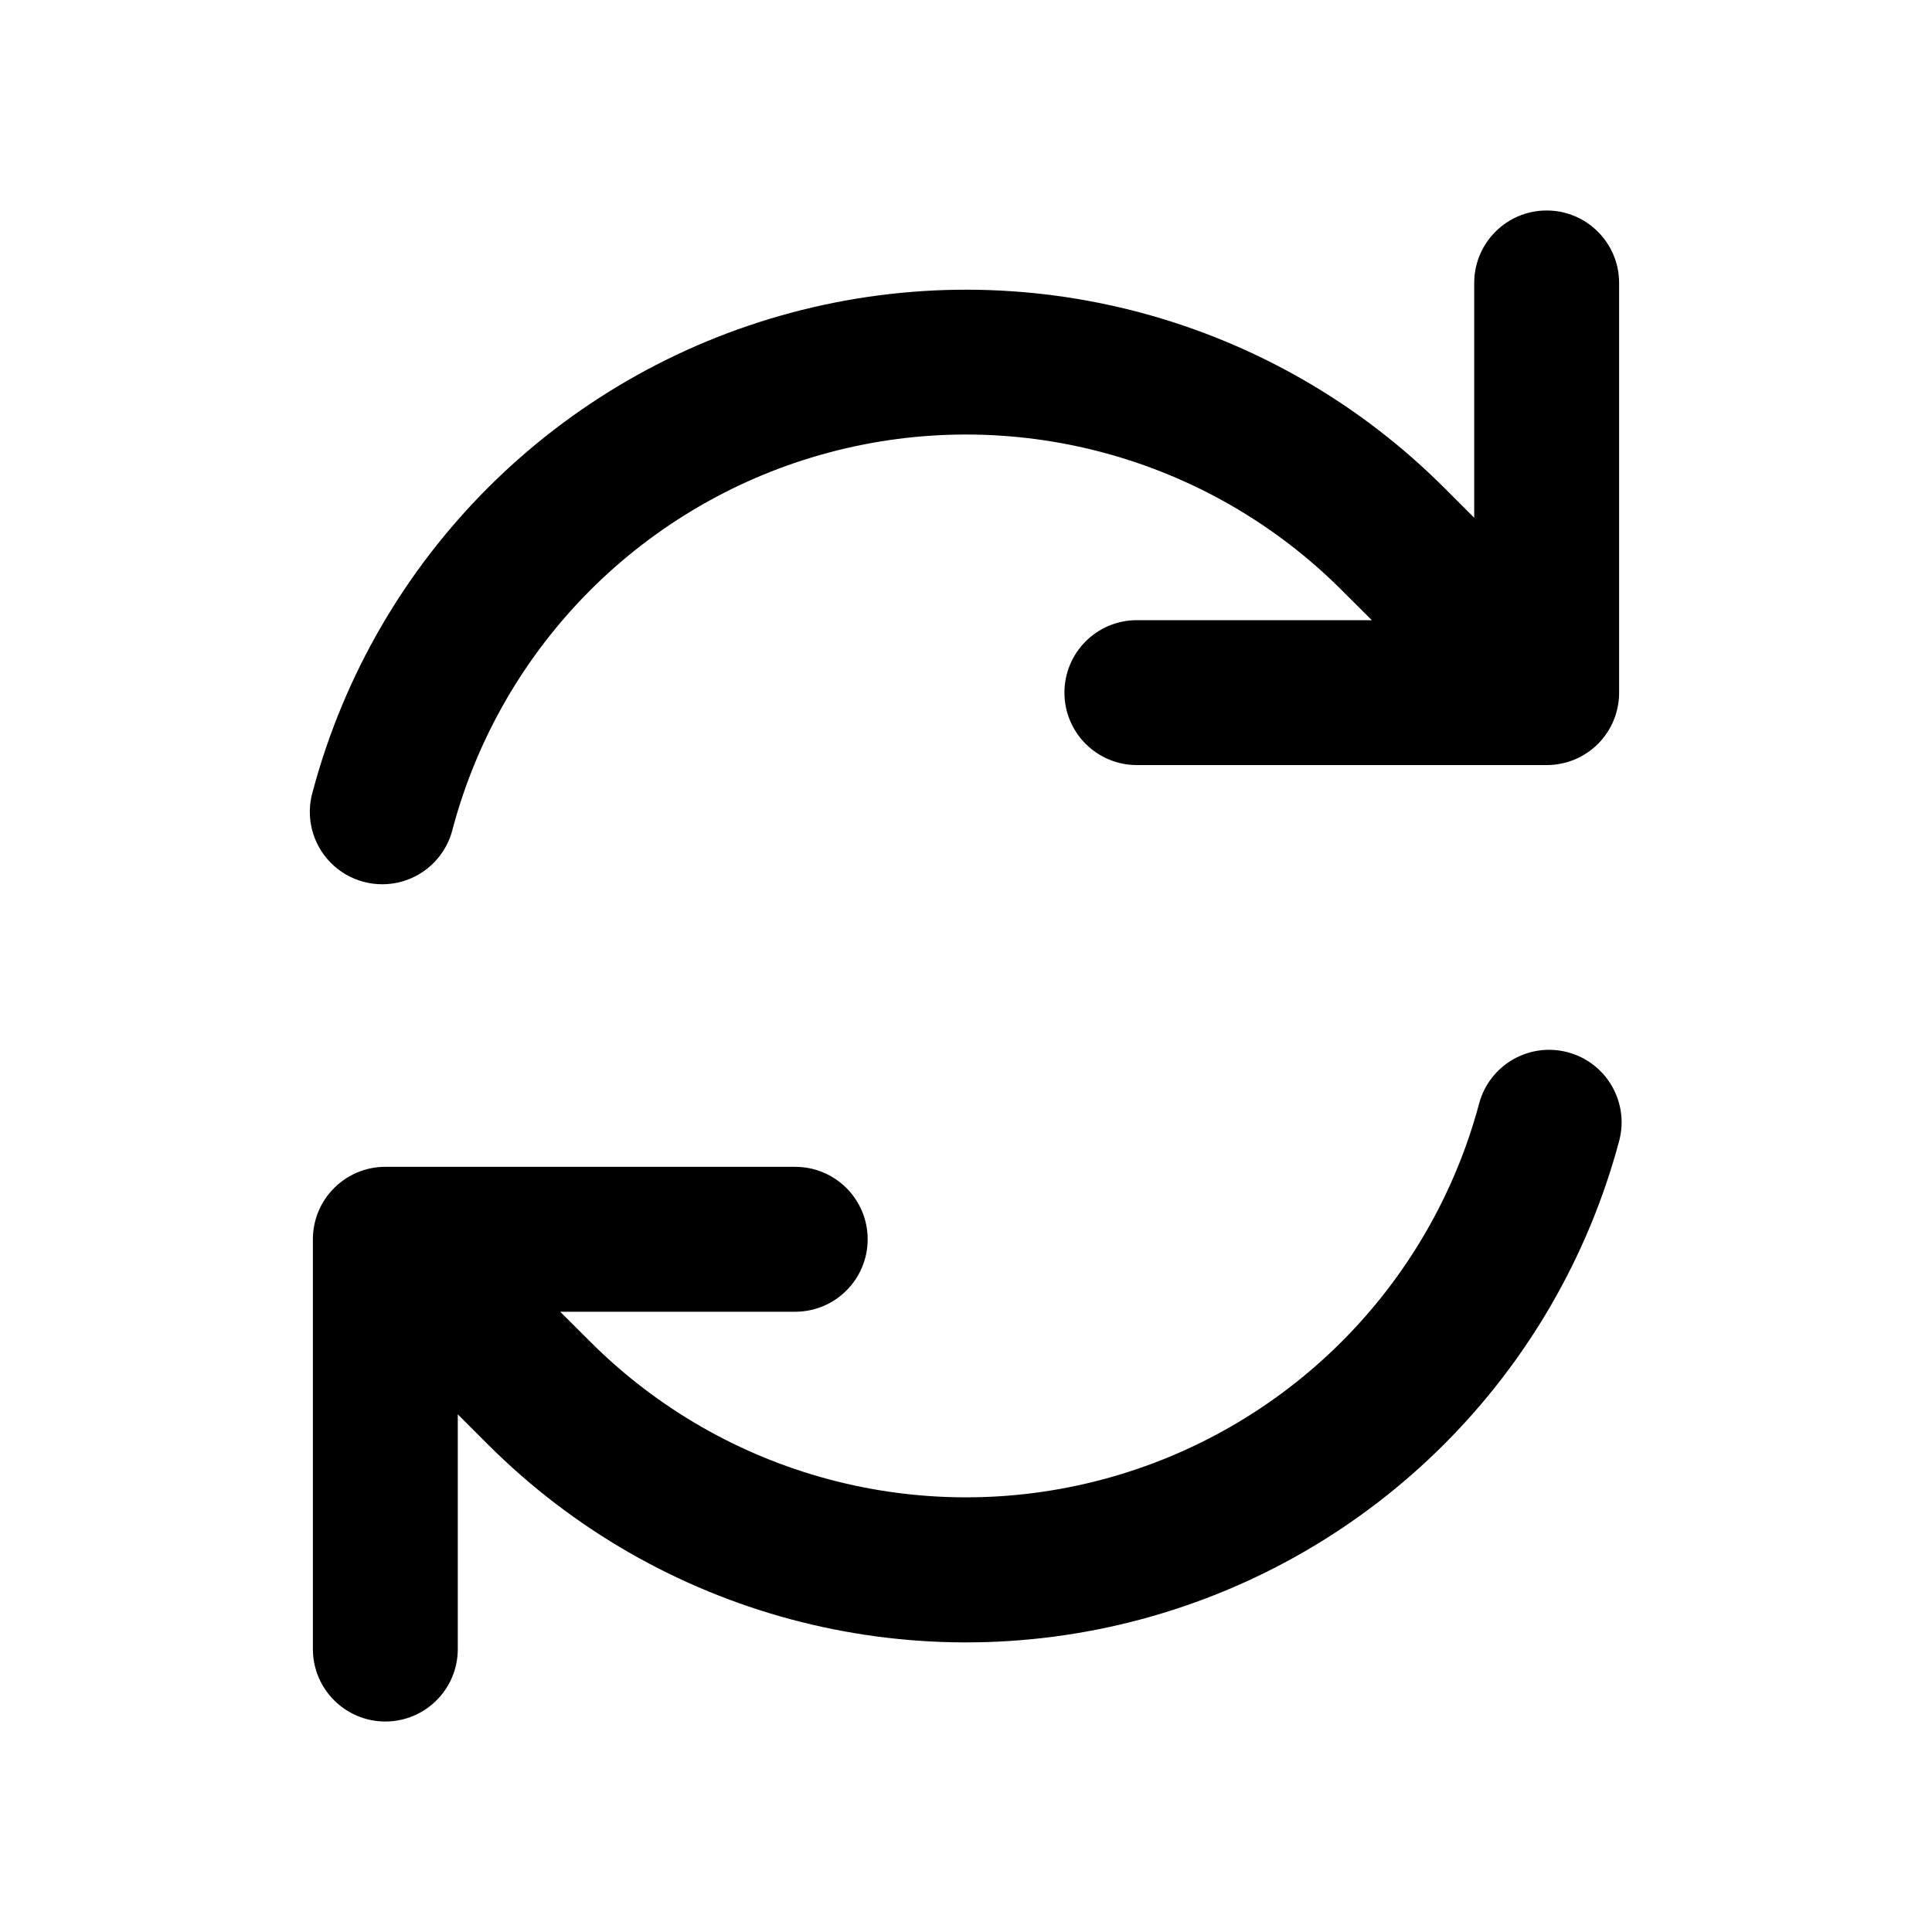
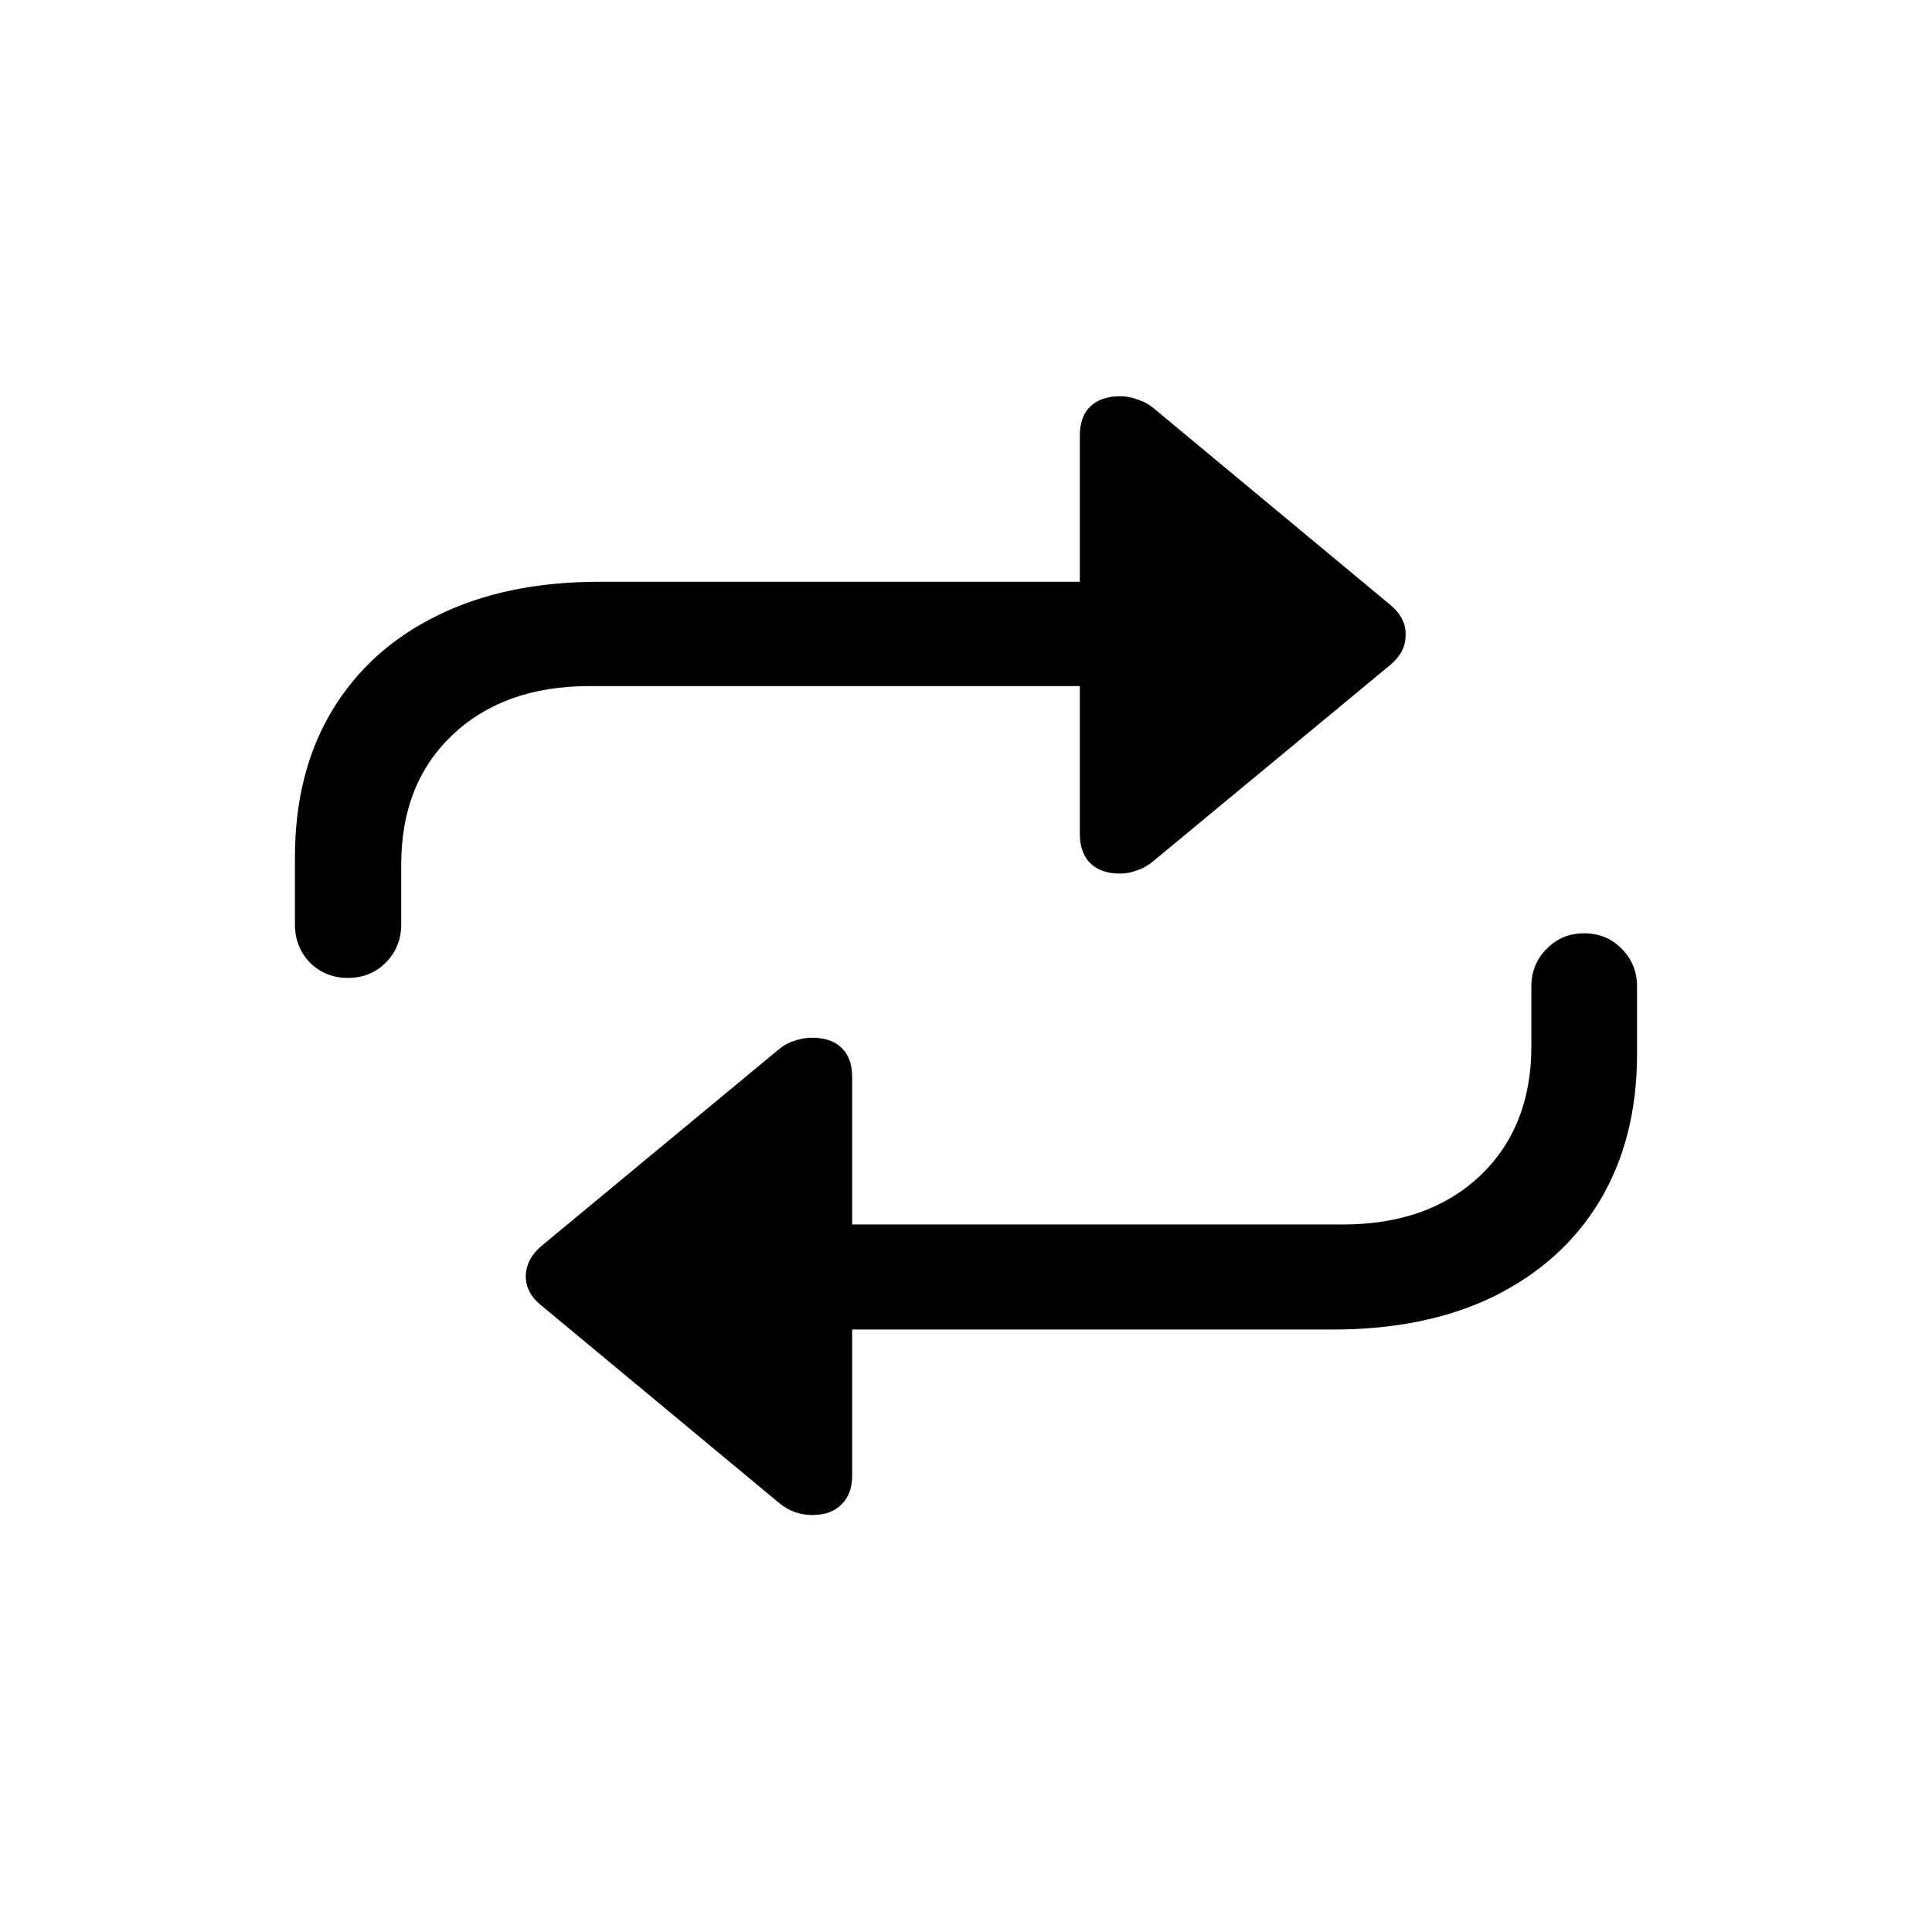
- <svg xmlns="http://www.w3.org/2000/svg" viewBox="0 0 20 20" fill="currentColor" aria-hidden="true" data-slot="icon">
-   <path fill-rule="evenodd" d="M15.312 11.424a5.5 5.5 0 0 1-9.201 2.466l-.312-.311h2.433a.75.75 0 0 0 0-1.5H3.989a.75.75 0 0 0-.75.75v4.242a.75.75 0 0 0 1.5 0v-2.43l.31.31a7 7 0 0 0 11.712-3.138.75.75 0 0 0-1.449-.39Zm1.23-3.723a.75.75 0 0 0 .219-.53V2.929a.75.75 0 0 0-1.5 0V5.36l-.31-.31A7 7 0 0 0 3.239 8.188a.75.75 0 1 0 1.448.389A5.5 5.5 0 0 1 13.89 6.11l.311.31h-2.432a.75.75 0 0 0 0 1.5h4.243a.75.75 0 0 0 .53-.219Z" clip-rule="evenodd" />
+ <svg xmlns="http://www.w3.org/2000/svg" width="24" height="24" viewBox="0 0 24 24" fill="none">
+   <path d="M13.414 5.414C13.414 5.253 13.458 5.13 13.547 5.047C13.635 4.964 13.758 4.922 13.914 4.922C13.987 4.922 14.057 4.935 14.125 4.961C14.198 4.982 14.263 5.016 14.32 5.062L17.273 7.516C17.404 7.625 17.466 7.75 17.461 7.891C17.461 8.031 17.398 8.154 17.273 8.258L14.32 10.703C14.263 10.75 14.198 10.787 14.125 10.812C14.057 10.838 13.987 10.852 13.914 10.852C13.758 10.852 13.635 10.81 13.547 10.727C13.458 10.638 13.414 10.516 13.414 10.359V5.414ZM4.32 12.148C4.138 12.148 3.982 12.086 3.852 11.961C3.727 11.831 3.664 11.672 3.664 11.484V10.648C3.664 9.945 3.818 9.339 4.125 8.828C4.432 8.318 4.867 7.924 5.43 7.648C5.997 7.367 6.669 7.227 7.445 7.227H14.57C14.747 7.227 14.898 7.292 15.023 7.422C15.154 7.547 15.219 7.698 15.219 7.875C15.219 8.052 15.154 8.206 15.023 8.336C14.898 8.461 14.747 8.523 14.57 8.523H7.32C6.612 8.523 6.044 8.727 5.617 9.133C5.195 9.534 4.984 10.07 4.984 10.742V11.484C4.984 11.672 4.919 11.831 4.789 11.961C4.664 12.086 4.508 12.148 4.32 12.148ZM10.586 18.328C10.586 18.484 10.542 18.604 10.453 18.688C10.37 18.776 10.247 18.82 10.086 18.82C10.013 18.82 9.94 18.807 9.867 18.781C9.799 18.755 9.737 18.719 9.68 18.672L6.727 16.219C6.596 16.115 6.531 15.992 6.531 15.852C6.536 15.706 6.602 15.581 6.727 15.477L9.68 13.031C9.737 12.984 9.799 12.95 9.867 12.93C9.94 12.904 10.013 12.891 10.086 12.891C10.247 12.891 10.37 12.932 10.453 13.016C10.542 13.099 10.586 13.221 10.586 13.383V18.328ZM19.68 11.594C19.867 11.594 20.023 11.659 20.148 11.789C20.273 11.914 20.336 12.07 20.336 12.258V13.094C20.336 13.792 20.182 14.398 19.875 14.914C19.568 15.425 19.13 15.82 18.562 16.102C18 16.378 17.331 16.516 16.555 16.516H9.438C9.255 16.516 9.099 16.453 8.969 16.328C8.844 16.198 8.781 16.042 8.781 15.859C8.781 15.682 8.844 15.531 8.969 15.406C9.099 15.276 9.255 15.211 9.438 15.211H16.68C17.388 15.211 17.956 15.01 18.383 14.609C18.81 14.203 19.023 13.667 19.023 13V12.258C19.023 12.07 19.086 11.914 19.211 11.789C19.336 11.659 19.492 11.594 19.68 11.594Z" fill="currentColor" />
</svg>
